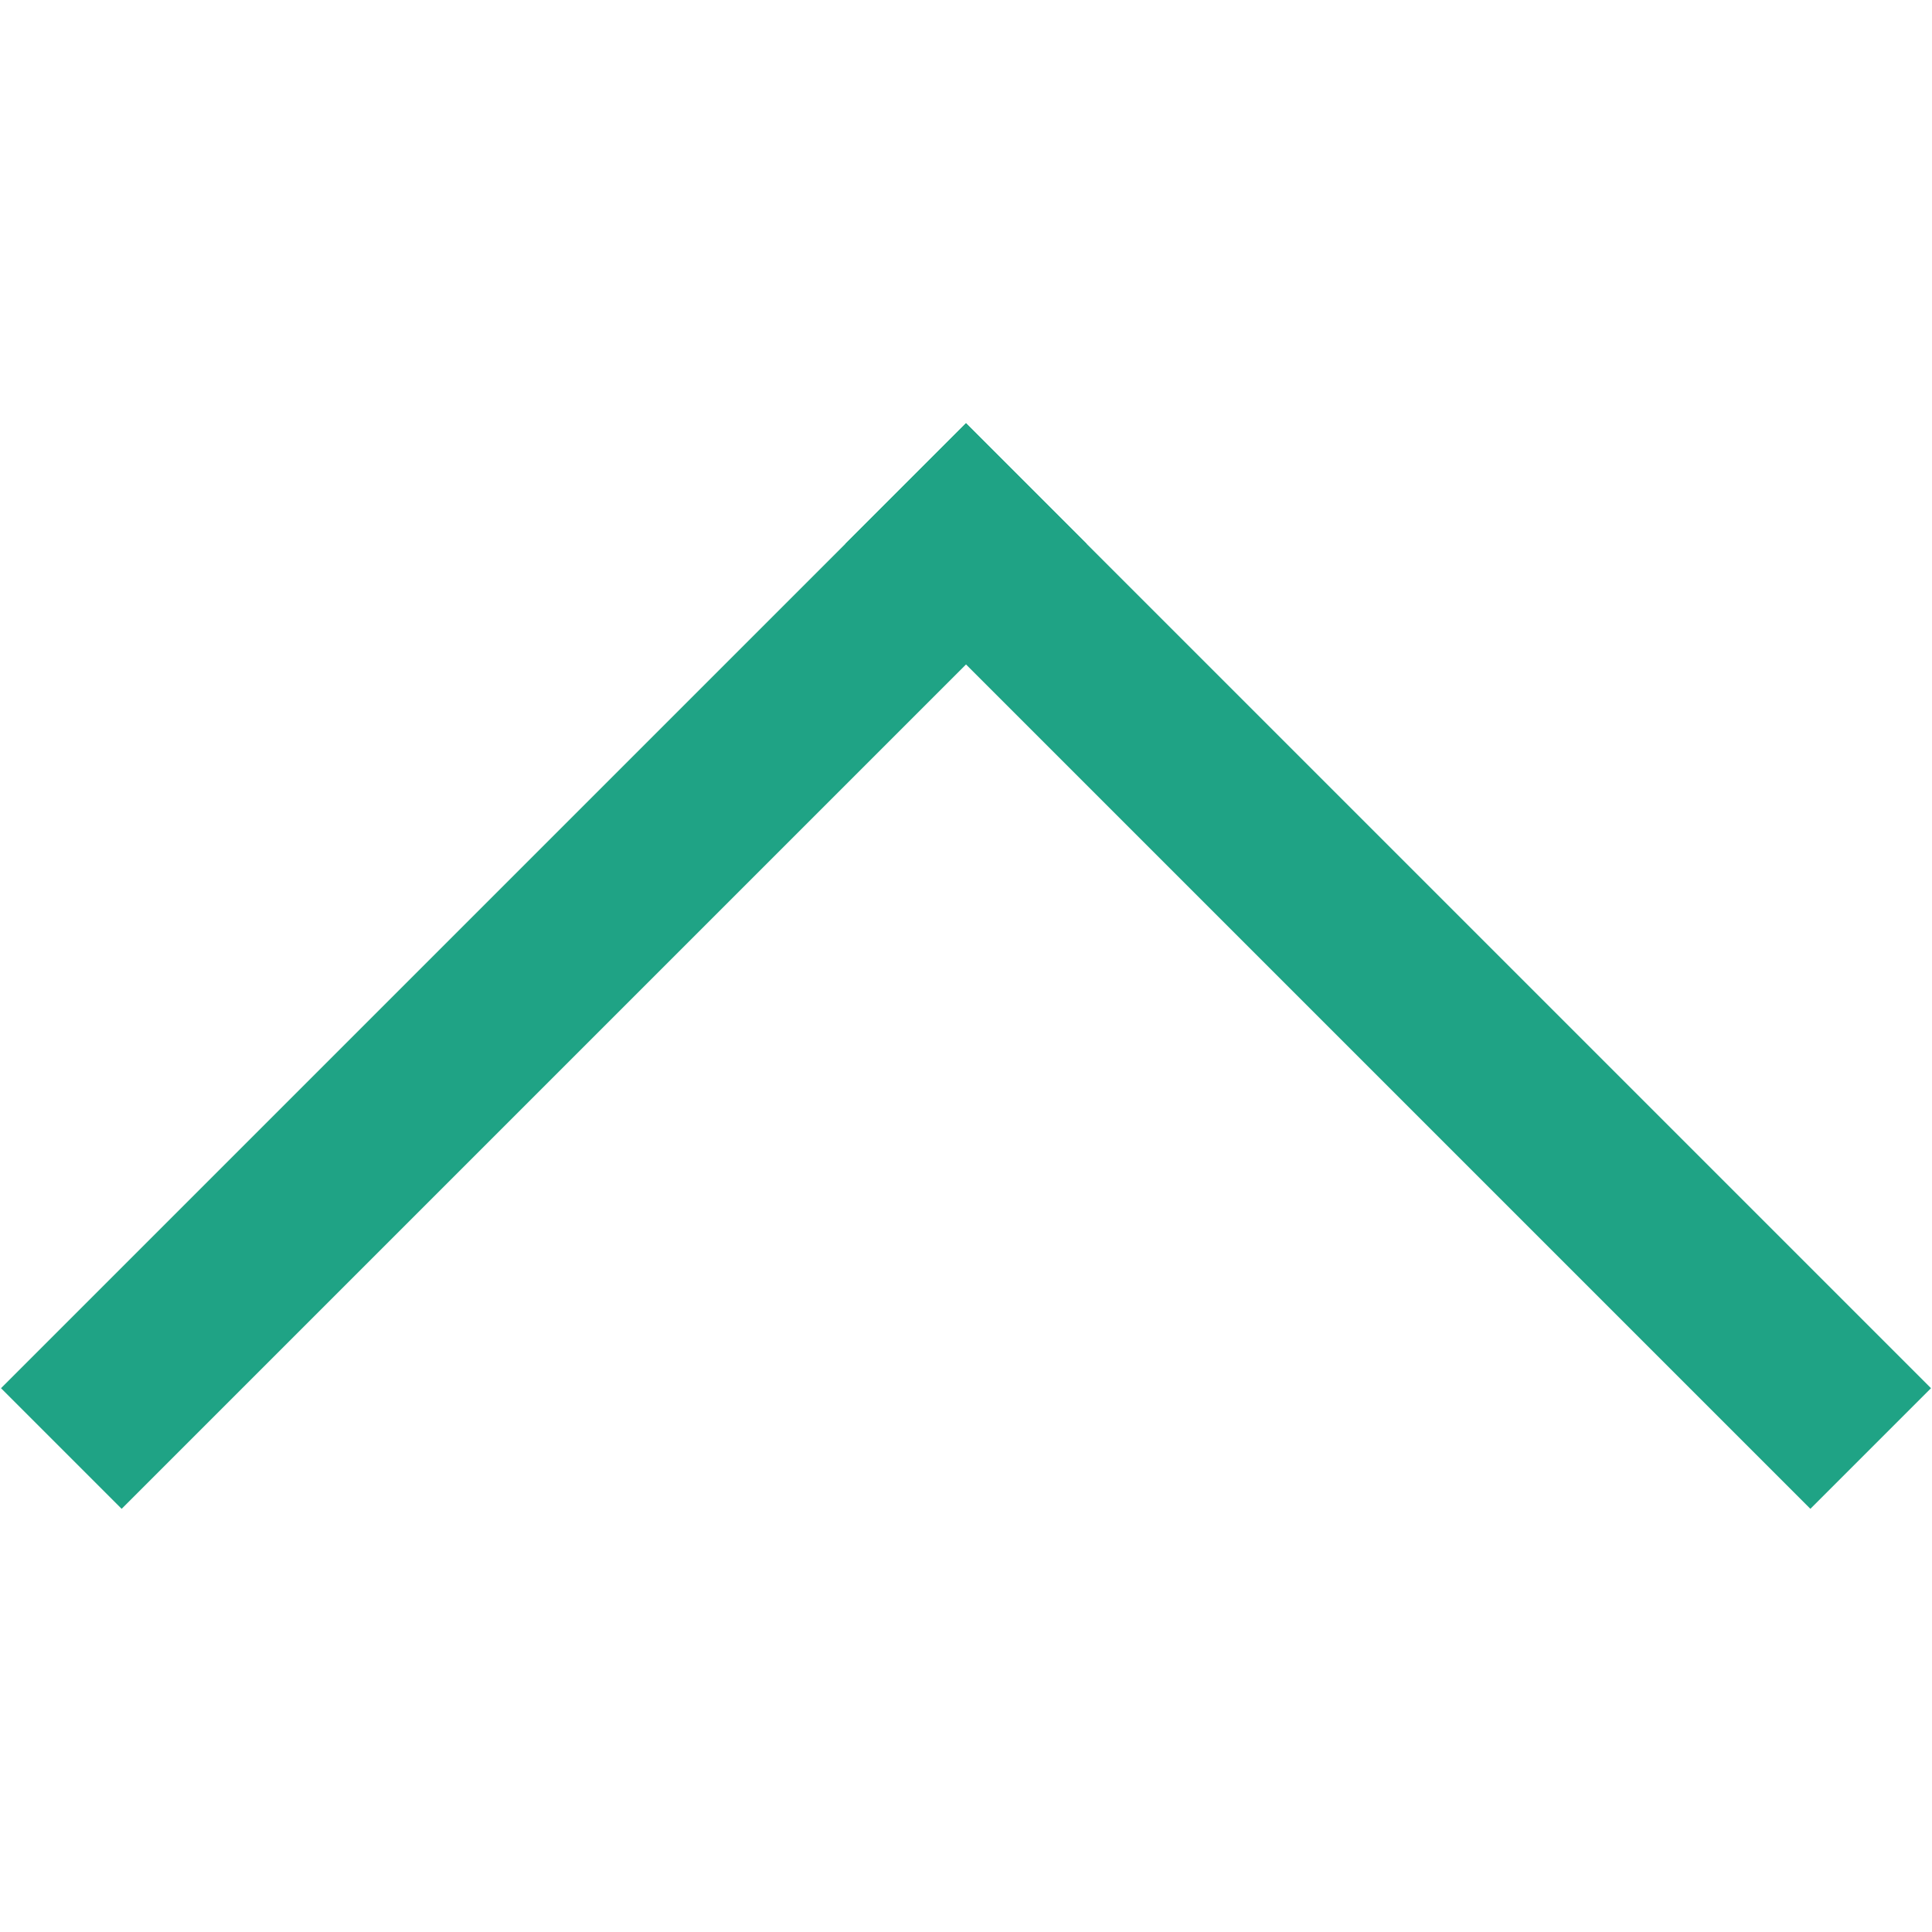
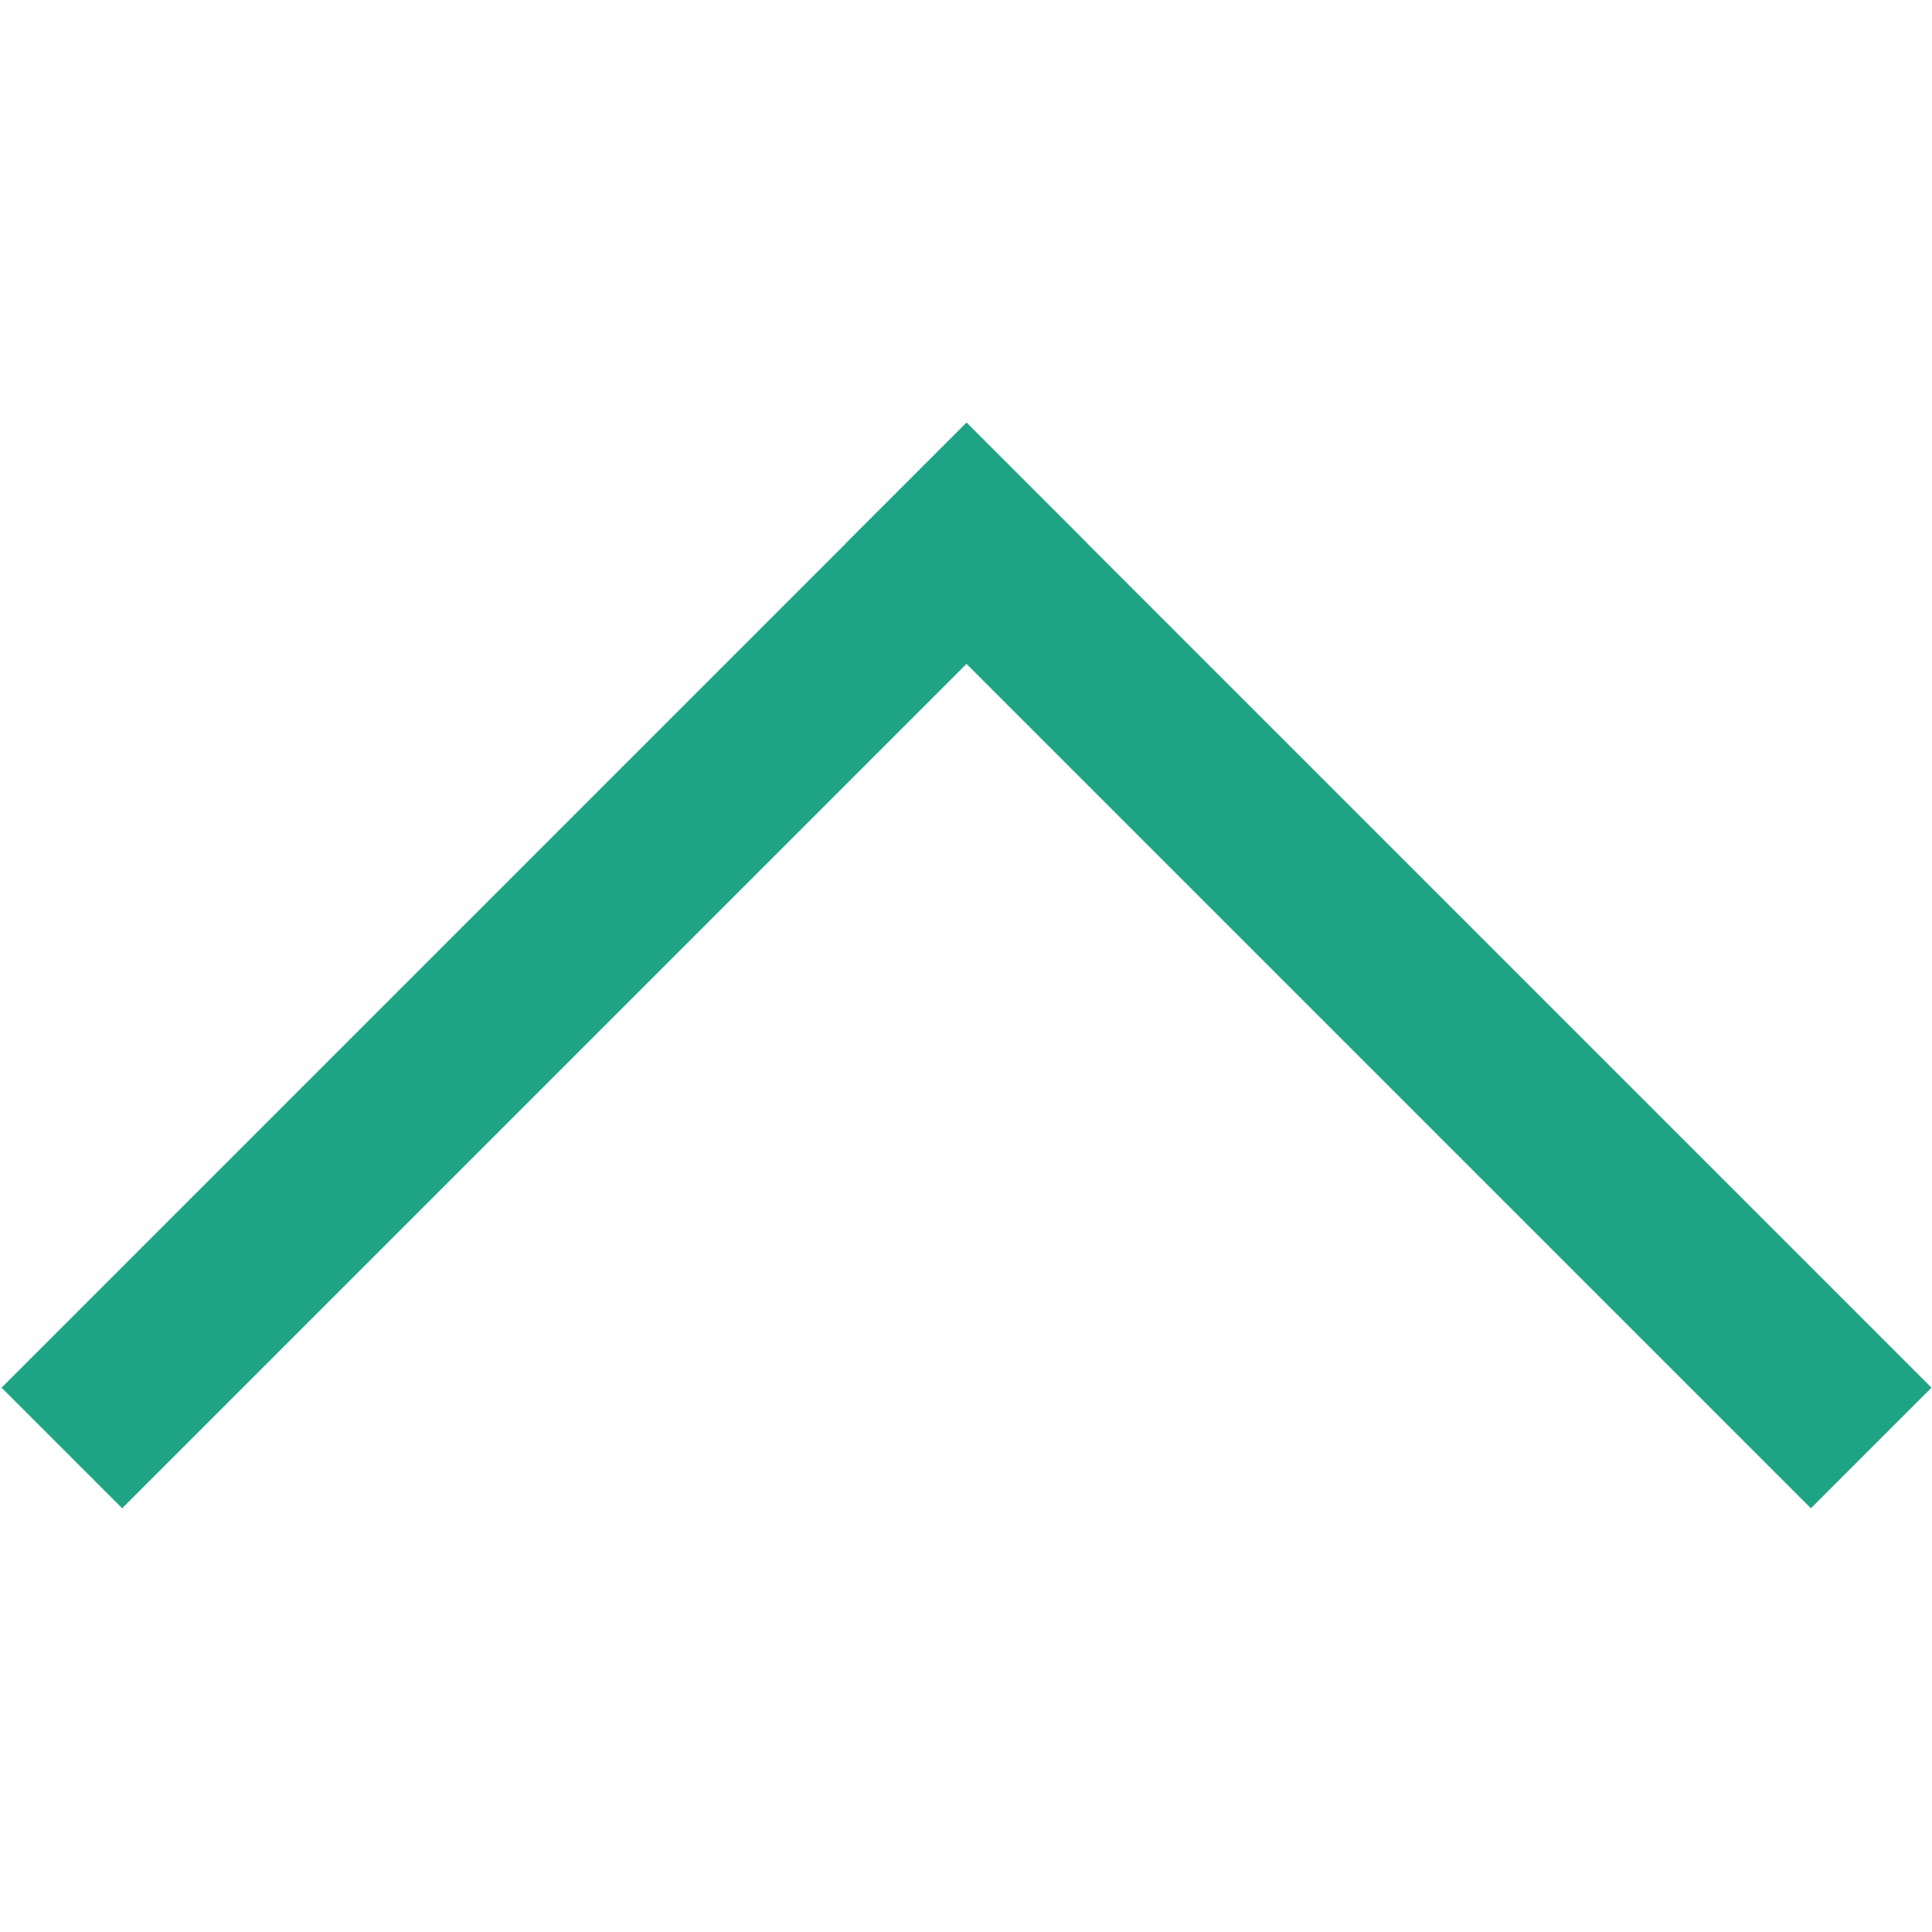
- <svg xmlns="http://www.w3.org/2000/svg" id="svg12" width="8" height="8" version="1.1" viewBox="0 0 8 8">
-   <g id="App-UI" fill="none" fill-rule="evenodd" stroke="none" stroke-width="1" transform="matrix(0.7063709,0,0,0.7063709,0.00416572,1.50995)">
-     <g id="Overview" fill="#1fa385" transform="translate(-484,-188)">
-       <g id="SortUp" transform="matrix(-0.7071068,0.7071068,0.7071068,0.7071068,489.6569,188.3432)">
-         <rect id="Rectangle" width="8" height="1" x="0" y="0" />
-         <rect id="rect7" width="1" height="8" x="0" y="0" />
+ <svg xmlns="http://www.w3.org/2000/svg" width="8" height="8" version="1.1" viewBox="0 0 8 8">
+   <g transform="matrix(.70637 0 0 .70637 .0041657 1.51)" fill="none" fill-rule="evenodd">
+     <g transform="translate(-484,-188)" fill="#1fa385">
+       <g transform="matrix(-.70711 .70711 .70711 .70711 489.66 188.34)">
+         <rect width="8" height="1" />
+         <rect width="1" height="8" />
      </g>
    </g>
  </g>
</svg>
